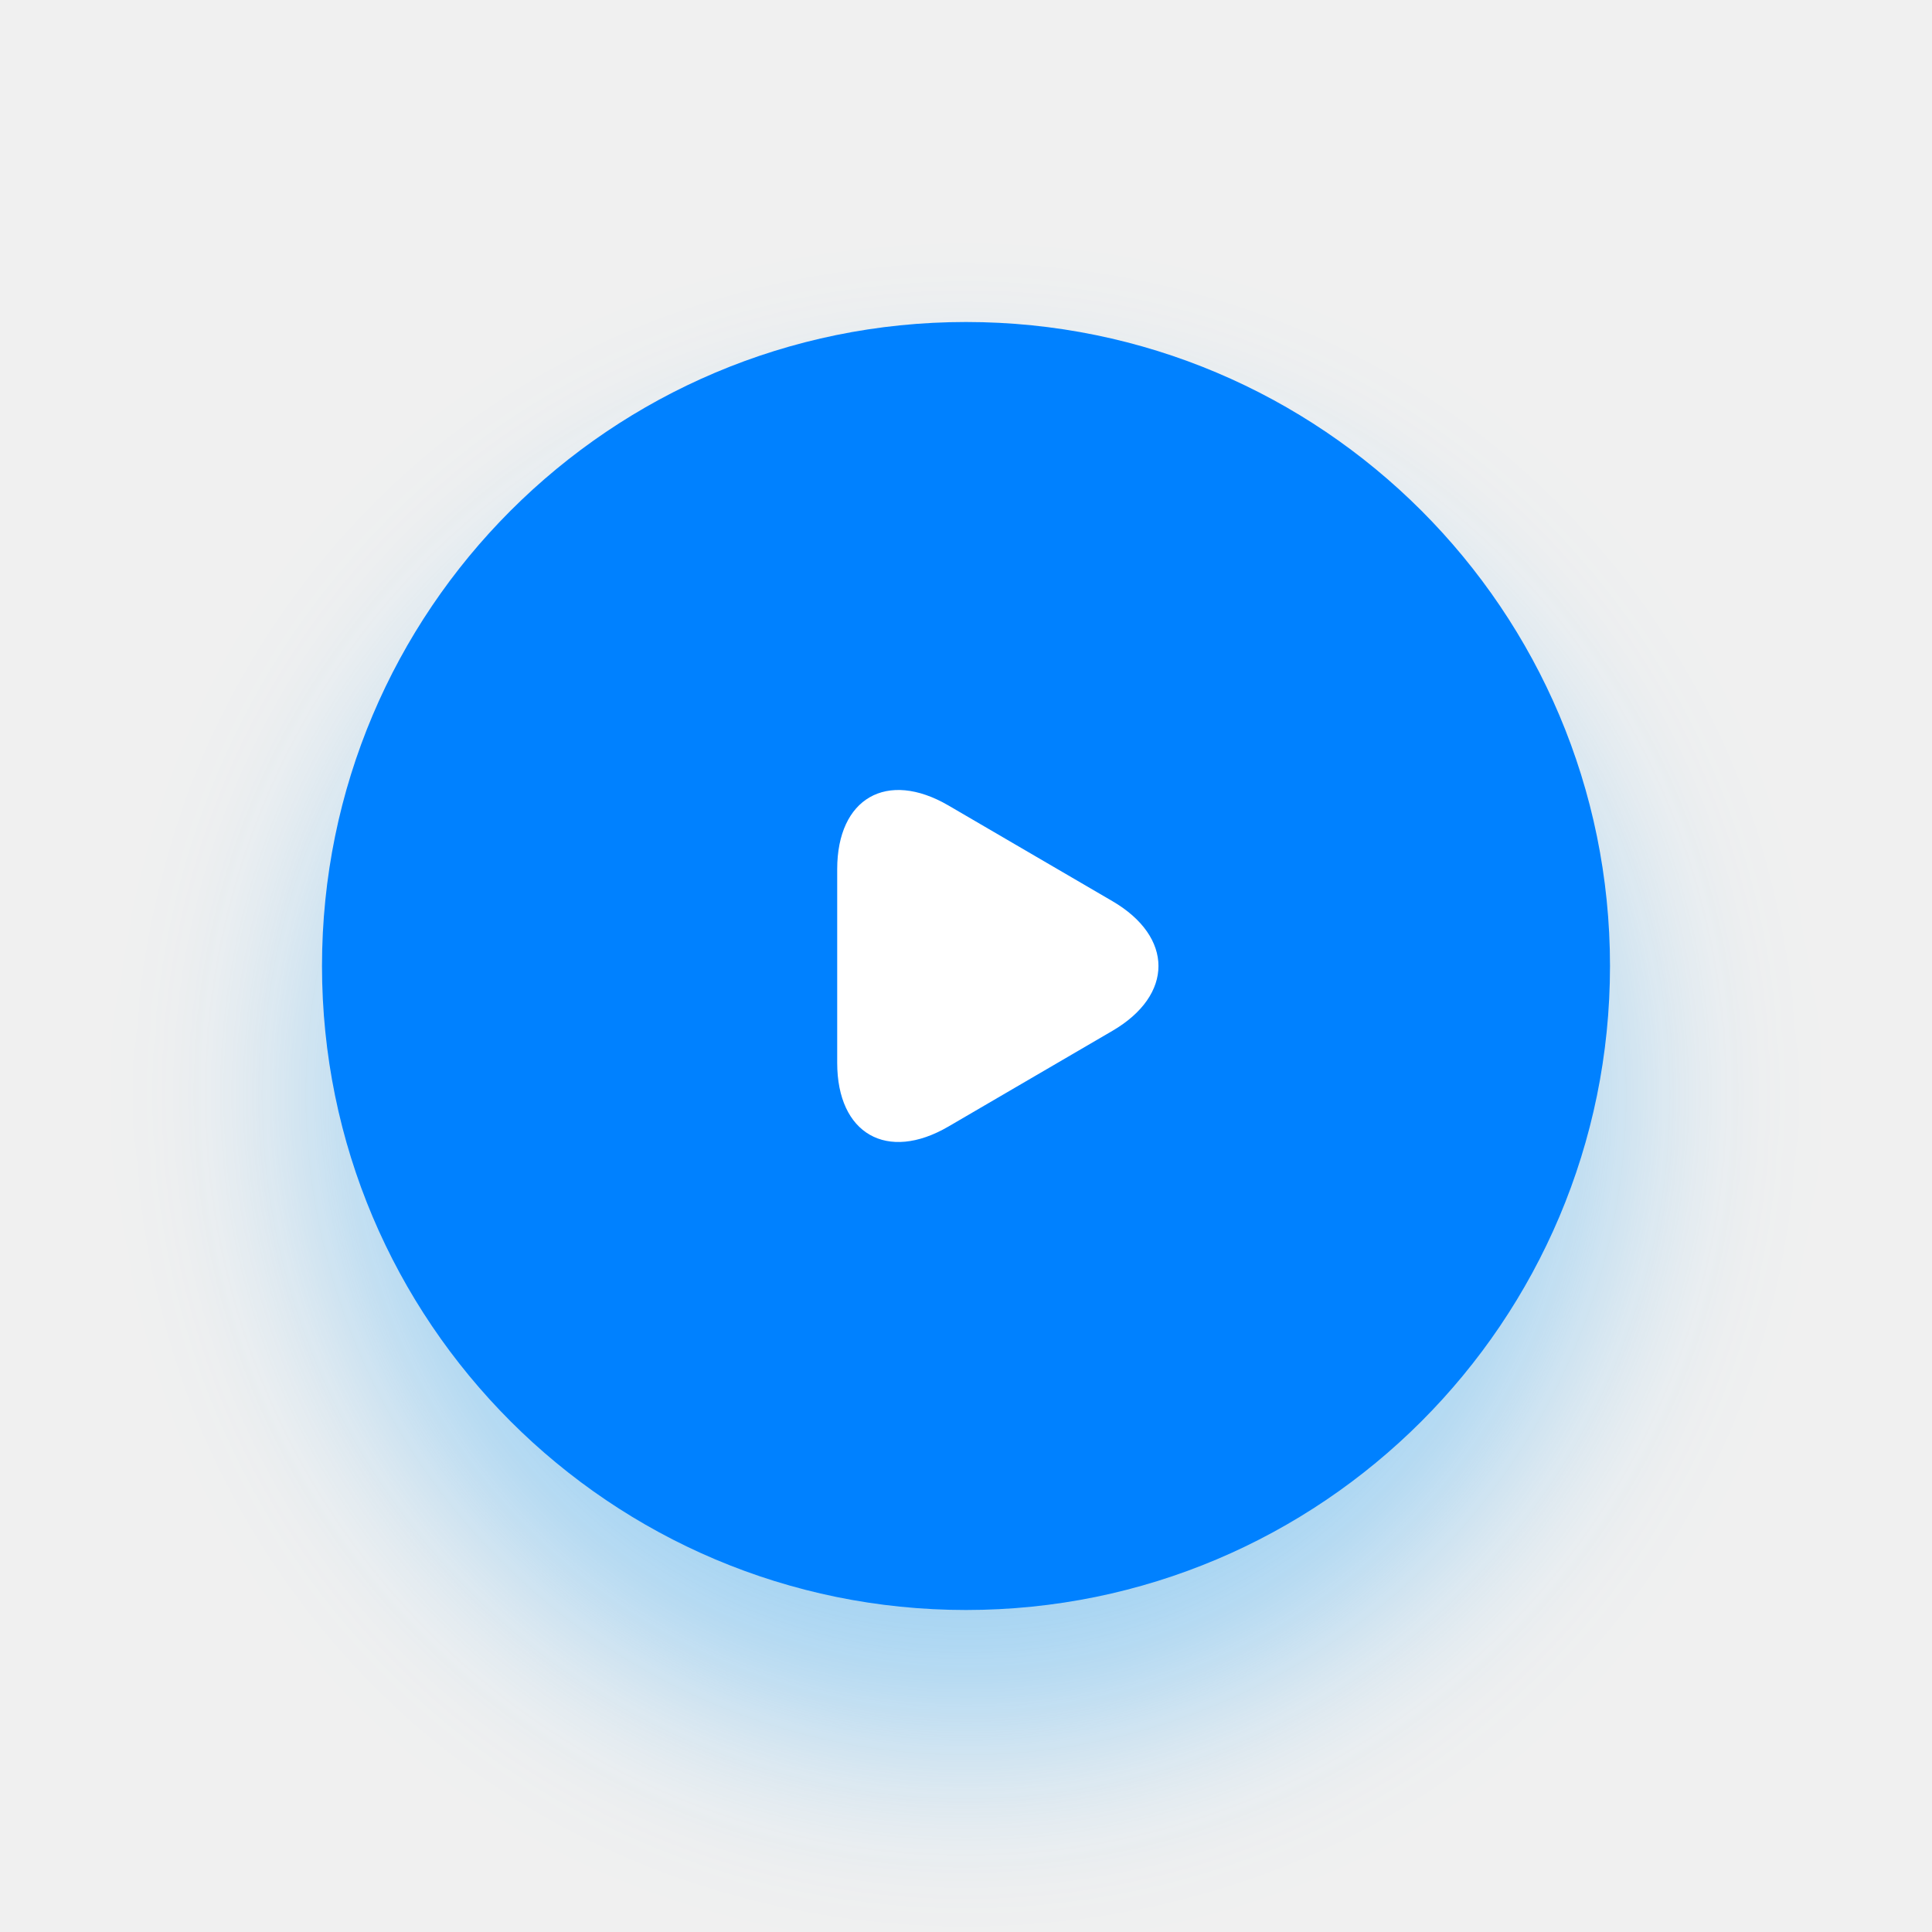
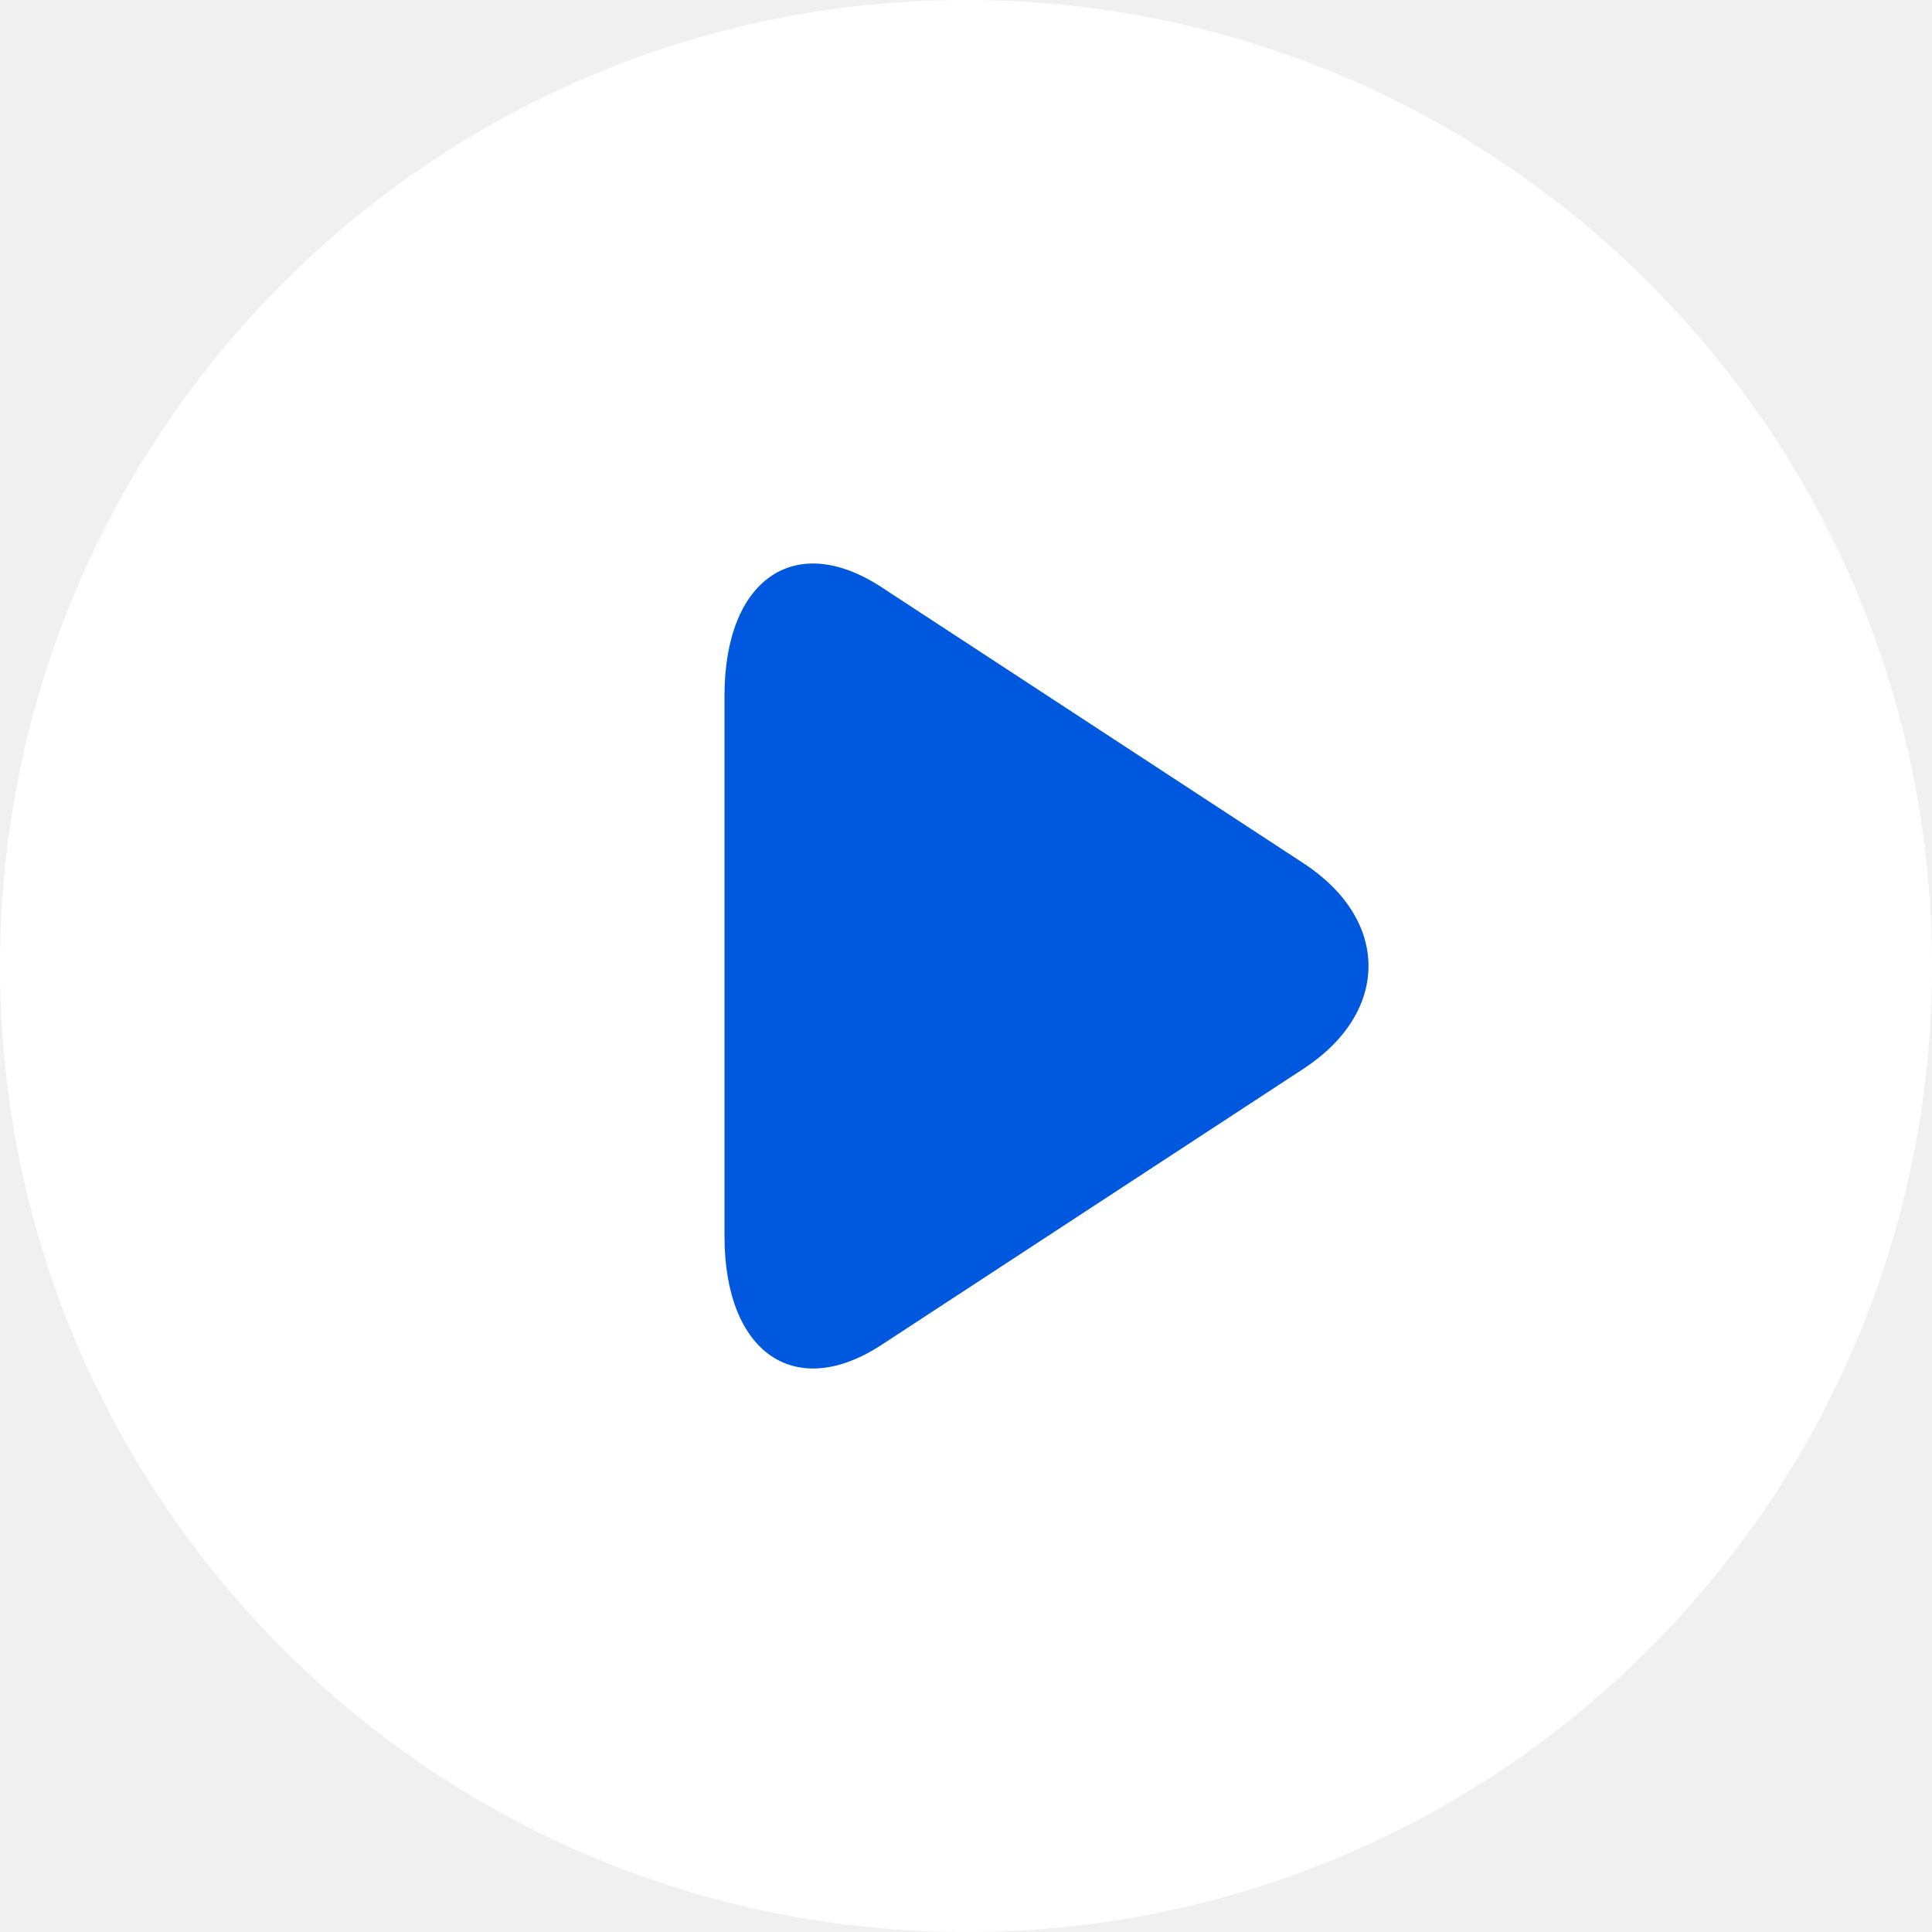
- <svg xmlns="http://www.w3.org/2000/svg" xmlns:xlink="http://www.w3.org/1999/xlink" width="60px" height="60px" viewBox="0 0 60 60" version="1.1">
-   <defs>
-     <circle id="path-1" cx="30" cy="30" r="20" />
-     <filter x="-27.5%" y="-17.5%" width="155.0%" height="155.0%" filterUnits="objectBoundingBox" id="filter-2">
-       <feOffset dx="0" dy="4" in="SourceAlpha" result="shadowOffsetOuter1" />
-       <feGaussianBlur stdDeviation="3" in="shadowOffsetOuter1" result="shadowBlurOuter1" />
-       <feColorMatrix values="0 0 0 0 0.173   0 0 0 0 0.655   0 0 0 0 0.973  0 0 0 0.4 0" type="matrix" in="shadowBlurOuter1" />
-     </filter>
-   </defs>
-   <g id="页面-1" stroke="none" stroke-width="1" fill="none" fill-rule="evenodd">
-     <g id="按钮状态" transform="translate(-306, -128)">
-       <g id="play_normal" transform="translate(306, 128)">
-         <g id="Oval">
-           <use fill="black" fill-opacity="1" filter="url(#filter-2)" xlink:href="#path-1" />
-           <use fill="#0081FF" fill-rule="evenodd" xlink:href="#path-1" />
-         </g>
-         <path d="M34.545,27.985 C36.453,29.098 36.456,30.901 34.545,32.015 L29.455,34.985 C27.547,36.098 26,35.213 26,33.007 L26,26.993 C26,24.788 27.544,23.901 29.455,25.015 L34.545,27.985 Z" id="Triangle" fill="#FFFFFF" />
+ <svg xmlns="http://www.w3.org/2000/svg" width="24px" height="24px" viewBox="0 0 24 24" version="1.1">
+   <g id="语音记事本" stroke="none" stroke-width="1" fill="none" fill-rule="evenodd">
+     <g id="画框" transform="translate(-149, -91)">
+       <g id="播放" transform="translate(149, 91)">
+         <path d="M12,0 C18.627,0 24,5.373 24,12 C24,18.627 18.627,24 12,24 C5.373,24 0,18.627 0,12 C0,5.373 5.373,0 12,0 Z" id="路径" fill="#FFFFFF" />
+         <path d="M10.95,7.294 C9.873,6.589 9,7.197 9,8.643 L9,15.357 C9,16.807 9.877,17.409 10.95,16.707 L16.193,13.276 C17.271,12.571 17.267,11.426 16.193,10.724 L10.95,7.294 Z" id="play" fill="#0058DE" />
      </g>
    </g>
  </g>
</svg>
